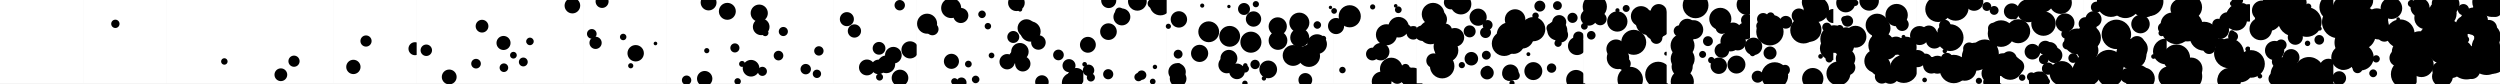
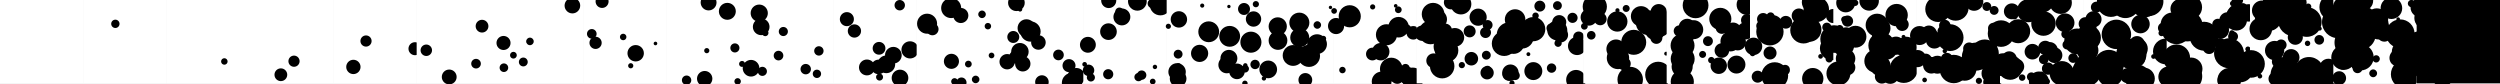
<svg xmlns="http://www.w3.org/2000/svg" width="1920" height="64" viewBox="0 0 1920 64">
  <rect x="0" y="0" width="64" height="64" fill="#fff" />
  <rect x="64" y="0" width="64" height="64" fill="#fff" />
  <circle cx="88.6" cy="18.3" r="3.2" fill="#000" />
  <rect x="128" y="0" width="64" height="64" fill="#fff" />
  <circle cx="172.3" cy="47.2" r="2.5" fill="#000" />
  <rect x="192" y="0" width="64" height="64" fill="#fff" />
  <circle cx="225.8" cy="47.0" r="4.3" fill="#000" />
  <circle cx="215.7" cy="57.4" r="4.9" fill="#000" />
  <rect x="256" y="0" width="64" height="64" fill="#fff" />
  <circle cx="281.1" cy="31.5" r="4.3" fill="#000" />
  <circle cx="271.4" cy="51.4" r="5.5" fill="#000" />
  <circle cx="318.7" cy="37.4" r="5.0" fill="#000" />
  <rect x="320" y="0" width="64" height="64" fill="#fff" />
  <circle cx="365.6" cy="48.9" r="3.7" fill="#000" />
  <circle cx="327.4" cy="38.6" r="4.4" fill="#000" />
  <circle cx="370.2" cy="20.1" r="4.9" fill="#000" />
  <circle cx="345.0" cy="59.1" r="5.7" fill="#000" />
  <rect x="384" y="0" width="64" height="64" fill="#fff" />
  <circle cx="407.0" cy="31.8" r="2.9" fill="#000" />
  <circle cx="387.0" cy="52.0" r="3.3" fill="#000" />
  <circle cx="386.7" cy="33.0" r="5.4" fill="#000" />
  <circle cx="394.3" cy="42.4" r="2.6" fill="#000" />
  <circle cx="401.9" cy="47.6" r="3.4" fill="#000" />
  <circle cx="439.6" cy="4.3" r="6.0" fill="#000" />
  <rect x="448" y="0" width="64" height="64" fill="#fff" />
  <circle cx="503.4" cy="33.4" r="1.4" fill="#000" />
  <circle cx="478.6" cy="28.4" r="2.5" fill="#000" />
  <circle cx="484.4" cy="50.5" r="2.0" fill="#000" />
  <circle cx="488.2" cy="40.9" r="6.3" fill="#000" />
  <circle cx="457.4" cy="32.9" r="4.7" fill="#000" />
  <circle cx="454.5" cy="26.0" r="3.7" fill="#000" />
  <circle cx="462.4" cy="1.1" r="5.0" fill="#000" />
  <rect x="512" y="0" width="64" height="64" fill="#fff" />
  <circle cx="527.3" cy="61.6" r="3.6" fill="#000" />
  <circle cx="566.5" cy="62.5" r="2.5" fill="#000" />
  <circle cx="564.4" cy="36.8" r="3.5" fill="#000" />
  <circle cx="541.2" cy="60.4" r="5.9" fill="#000" />
  <circle cx="544.2" cy="1.9" r="6.1" fill="#000" />
  <circle cx="558.6" cy="8.7" r="6.5" fill="#000" />
  <circle cx="569.9" cy="49.1" r="2.3" fill="#000" />
  <circle cx="542.8" cy="38.9" r="2.0" fill="#000" />
  <rect x="576" y="0" width="64" height="64" fill="#fff" />
  <circle cx="618.8" cy="53.1" r="4.0" fill="#000" />
  <circle cx="628.9" cy="39.1" r="3.6" fill="#000" />
  <circle cx="627.4" cy="56.7" r="3.2" fill="#000" />
  <circle cx="601.6" cy="24.2" r="3.5" fill="#000" />
  <circle cx="576.8" cy="52.4" r="6.4" fill="#000" />
  <circle cx="583.1" cy="10.1" r="6.6" fill="#000" />
  <circle cx="587.7" cy="25.3" r="2.5" fill="#000" />
  <circle cx="584.6" cy="20.6" r="6.4" fill="#000" />
  <circle cx="585.5" cy="54.8" r="3.5" fill="#000" />
  <circle cx="597.9" cy="42.7" r="3.7" fill="#000" />
  <rect x="640" y="0" width="64" height="64" fill="#fff" />
  <circle cx="665.8" cy="51.8" r="6.1" fill="#000" />
  <circle cx="686.1" cy="42.4" r="6.4" fill="#000" />
  <circle cx="674.7" cy="51.4" r="5.6" fill="#000" />
  <circle cx="675.5" cy="59.2" r="2.7" fill="#000" />
  <circle cx="680.7" cy="49.4" r="6.8" fill="#000" />
  <circle cx="691.2" cy="59.9" r="6.4" fill="#000" />
  <circle cx="650.4" cy="14.7" r="5.4" fill="#000" />
  <circle cx="698.9" cy="38.3" r="6.6" fill="#000" />
  <circle cx="675.1" cy="37.1" r="4.9" fill="#000" />
  <circle cx="691.0" cy="4.0" r="4.0" fill="#000" />
  <circle cx="656.2" cy="23.8" r="5.1" fill="#000" />
  <rect x="704" y="0" width="64" height="64" fill="#fff" />
  <circle cx="730.5" cy="6.2" r="7.7" fill="#000" />
  <circle cx="743.7" cy="49.2" r="2.6" fill="#000" />
  <circle cx="749.3" cy="61.0" r="2.9" fill="#000" />
  <circle cx="733.1" cy="62.6" r="2.6" fill="#000" />
  <circle cx="761.5" cy="42.6" r="2.2" fill="#000" />
  <circle cx="738.4" cy="63.4" r="3.9" fill="#000" />
  <circle cx="758.7" cy="20.1" r="2.5" fill="#000" />
  <circle cx="754.2" cy="11.0" r="2.9" fill="#000" />
  <circle cx="712.0" cy="18.2" r="7.7" fill="#000" />
  <circle cx="730.7" cy="47.1" r="5.8" fill="#000" />
  <circle cx="739.2" cy="61.7" r="1.5" fill="#000" />
  <circle cx="716.1" cy="22.4" r="4.7" fill="#000" />
  <circle cx="737.9" cy="11.9" r="5.8" fill="#000" />
  <rect x="768" y="0" width="64" height="64" fill="#fff" />
  <circle cx="812.9" cy="42.2" r="4.1" fill="#000" />
  <circle cx="778.2" cy="28.4" r="4.6" fill="#000" />
  <circle cx="823.3" cy="63.7" r="7.8" fill="#000" />
  <circle cx="785.5" cy="49.0" r="5.9" fill="#000" />
  <circle cx="800.2" cy="63.0" r="5.2" fill="#000" />
  <circle cx="797.5" cy="32.6" r="5.6" fill="#000" />
  <circle cx="780.0" cy="43.8" r="5.0" fill="#000" />
  <circle cx="821.0" cy="50.4" r="5.0" fill="#000" />
  <circle cx="788.3" cy="21.6" r="6.8" fill="#000" />
  <circle cx="783.4" cy="7.2" r="1.7" fill="#000" />
  <circle cx="773.5" cy="47.4" r="5.9" fill="#000" />
  <circle cx="780.6" cy="2.1" r="6.4" fill="#000" />
  <circle cx="783.3" cy="39.7" r="6.7" fill="#000" />
  <circle cx="791.4" cy="24.2" r="7.8" fill="#000" />
  <circle cx="826.6" cy="58.9" r="6.7" fill="#000" />
  <rect x="832" y="0" width="64" height="64" fill="#fff" />
  <circle cx="835.5" cy="34.4" r="6.1" fill="#000" />
  <circle cx="851.3" cy="24.3" r="6.4" fill="#000" />
  <circle cx="833.0" cy="49.4" r="1.8" fill="#000" />
  <circle cx="861.6" cy="13.0" r="6.5" fill="#000" />
  <circle cx="876.8" cy="57.7" r="3.6" fill="#000" />
  <circle cx="851.1" cy="57.0" r="3.9" fill="#000" />
  <circle cx="885.3" cy="62.6" r="2.2" fill="#000" />
  <circle cx="859.7" cy="9.0" r="3.2" fill="#000" />
  <circle cx="891.2" cy="3.6" r="8.2" fill="#000" />
  <circle cx="873.5" cy="1.0" r="7.2" fill="#000" />
  <circle cx="851.5" cy="0.4" r="5.8" fill="#000" />
  <circle cx="836.0" cy="54.0" r="4.4" fill="#000" />
  <circle cx="837.8" cy="59.5" r="3.1" fill="#000" />
  <circle cx="874.4" cy="59.2" r="3.2" fill="#000" />
  <circle cx="885.0" cy="2.7" r="3.6" fill="#000" />
  <circle cx="887.0" cy="51.4" r="1.7" fill="#000" />
  <rect x="896" y="0" width="64" height="64" fill="#fff" />
  <circle cx="905.1" cy="50.7" r="2.2" fill="#000" />
  <circle cx="904.8" cy="60.4" r="6.4" fill="#000" />
  <circle cx="921.3" cy="41.0" r="6.6" fill="#000" />
  <circle cx="923.3" cy="4.3" r="1.6" fill="#000" />
  <circle cx="956.3" cy="52.8" r="2.9" fill="#000" />
  <circle cx="904.0" cy="55.2" r="6.7" fill="#000" />
  <circle cx="956.1" cy="64.0" r="2.1" fill="#000" />
  <circle cx="897.3" cy="20.2" r="2.0" fill="#000" />
  <circle cx="944.4" cy="27.9" r="8.0" fill="#000" />
  <circle cx="928.3" cy="24.4" r="8.0" fill="#000" />
  <circle cx="956.4" cy="50.2" r="1.7" fill="#000" />
  <circle cx="904.8" cy="41.6" r="3.4" fill="#000" />
  <circle cx="942.2" cy="49.8" r="6.5" fill="#000" />
  <circle cx="955.4" cy="6.9" r="4.6" fill="#000" />
  <circle cx="950.0" cy="54.8" r="6.0" fill="#000" />
  <circle cx="943.8" cy="44.8" r="6.5" fill="#000" />
  <circle cx="905.4" cy="14.9" r="6.3" fill="#000" />
  <circle cx="943.8" cy="5.0" r="1.3" fill="#000" />
  <rect x="960" y="0" width="64" height="64" fill="#fff" />
  <circle cx="964.5" cy="3.2" r="2.4" fill="#000" />
  <circle cx="962.7" cy="14.6" r="5.9" fill="#000" />
  <circle cx="1011.7" cy="19.2" r="2.9" fill="#000" />
  <circle cx="1016.4" cy="29.6" r="2.1" fill="#000" />
  <circle cx="960.7" cy="32.4" r="8.1" fill="#000" />
  <circle cx="998.2" cy="28.9" r="7.3" fill="#000" />
  <circle cx="993.1" cy="42.6" r="8.0" fill="#000" />
  <circle cx="1021.8" cy="5.7" r="1.3" fill="#000" />
  <circle cx="981.3" cy="20.3" r="7.0" fill="#000" />
  <circle cx="978.3" cy="27.1" r="2.0" fill="#000" />
  <circle cx="974.0" cy="53.3" r="6.8" fill="#000" />
  <circle cx="1004.2" cy="44.6" r="3.6" fill="#000" />
  <circle cx="981.5" cy="31.1" r="7.2" fill="#000" />
  <circle cx="1005.3" cy="42.9" r="8.5" fill="#000" />
  <circle cx="998.4" cy="39.8" r="4.1" fill="#000" />
  <circle cx="997.9" cy="17.4" r="7.7" fill="#000" />
  <circle cx="1002.5" cy="61.4" r="5.3" fill="#000" />
  <circle cx="970.7" cy="60.2" r="1.7" fill="#000" />
  <circle cx="963.9" cy="49.5" r="3.6" fill="#000" />
  <circle cx="1011.5" cy="33.9" r="7.6" fill="#000" />
  <rect x="1024" y="0" width="64" height="64" fill="#fff" />
  <circle cx="1069.8" cy="58.4" r="4.3" fill="#000" />
  <circle cx="1068.3" cy="50.3" r="4.0" fill="#000" />
  <circle cx="1024.6" cy="8.4" r="2.2" fill="#000" />
  <circle cx="1085.0" cy="60.3" r="8.4" fill="#000" />
  <circle cx="1071.9" cy="4.5" r="1.4" fill="#000" />
  <circle cx="1073.9" cy="7.5" r="2.6" fill="#000" />
  <circle cx="1073.1" cy="59.4" r="5.0" fill="#000" />
  <circle cx="1054.0" cy="41.5" r="4.9" fill="#000" />
  <circle cx="1063.1" cy="62.0" r="3.1" fill="#000" />
  <circle cx="1074.1" cy="20.9" r="7.9" fill="#000" />
  <circle cx="1085.4" cy="25.2" r="5.2" fill="#000" />
  <circle cx="1061.1" cy="62.6" r="7.6" fill="#000" />
  <circle cx="1080.4" cy="22.3" r="3.5" fill="#000" />
  <circle cx="1026.1" cy="20.0" r="6.2" fill="#000" />
  <circle cx="1031.0" cy="53.8" r="2.5" fill="#000" />
  <circle cx="1036.6" cy="12.5" r="8.5" fill="#000" />
  <circle cx="1080.8" cy="58.1" r="6.7" fill="#000" />
  <circle cx="1064.8" cy="26.7" r="8.1" fill="#000" />
  <circle cx="1060.4" cy="39.7" r="6.7" fill="#000" />
  <circle cx="1068.5" cy="53.0" r="8.7" fill="#000" />
  <circle cx="1054.2" cy="5.3" r="2.0" fill="#000" />
  <circle cx="1079.4" cy="52.4" r="3.3" fill="#000" />
  <rect x="1088" y="0" width="64" height="64" fill="#fff" />
  <circle cx="1142.4" cy="53.4" r="2.9" fill="#000" />
  <circle cx="1122.0" cy="3.1" r="8.0" fill="#000" />
  <circle cx="1092.3" cy="25.5" r="5.9" fill="#000" />
  <circle cx="1107.6" cy="50.8" r="9.4" fill="#000" />
  <circle cx="1141.5" cy="42.4" r="3.4" fill="#000" />
  <circle cx="1114.3" cy="1.8" r="5.4" fill="#000" />
  <circle cx="1104.2" cy="14.8" r="7.1" fill="#000" />
  <circle cx="1135.2" cy="13.2" r="6.6" fill="#000" />
  <circle cx="1140.9" cy="25.0" r="4.2" fill="#000" />
  <circle cx="1117.3" cy="28.7" r="7.2" fill="#000" />
  <circle cx="1098.7" cy="24.9" r="9.1" fill="#000" />
  <circle cx="1142.5" cy="19.2" r="3.8" fill="#000" />
  <circle cx="1142.1" cy="55.9" r="5.1" fill="#000" />
  <circle cx="1101.0" cy="46.6" r="5.6" fill="#000" />
  <circle cx="1110.0" cy="35.8" r="9.0" fill="#000" />
  <circle cx="1117.9" cy="39.7" r="1.8" fill="#000" />
  <circle cx="1111.0" cy="38.7" r="9.0" fill="#000" />
  <circle cx="1100.6" cy="10.9" r="8.7" fill="#000" />
  <circle cx="1100.1" cy="14.5" r="4.6" fill="#000" />
  <circle cx="1130.0" cy="45.1" r="5.2" fill="#000" />
  <circle cx="1109.8" cy="23.5" r="5.4" fill="#000" />
  <circle cx="1122.7" cy="50.0" r="2.4" fill="#000" />
  <circle cx="1128.7" cy="24.1" r="4.6" fill="#000" />
  <rect x="1152" y="0" width="64" height="64" fill="#fff" />
  <circle cx="1210.4" cy="61.3" r="7.6" fill="#000" />
  <circle cx="1196.0" cy="23.3" r="7.7" fill="#000" />
  <circle cx="1207.7" cy="13.7" r="3.9" fill="#000" />
  <circle cx="1196.1" cy="4.3" r="3.4" fill="#000" />
  <circle cx="1212.4" cy="28.4" r="4.2" fill="#000" />
  <circle cx="1158.8" cy="57.0" r="5.0" fill="#000" />
  <circle cx="1169.0" cy="28.4" r="8.9" fill="#000" />
  <circle cx="1173.8" cy="41.6" r="1.5" fill="#000" />
  <circle cx="1161.2" cy="63.8" r="2.0" fill="#000" />
  <circle cx="1163.7" cy="58.0" r="3.5" fill="#000" />
  <circle cx="1191.6" cy="52.3" r="3.6" fill="#000" />
  <circle cx="1211.2" cy="35.3" r="7.0" fill="#000" />
  <circle cx="1198.5" cy="26.8" r="5.8" fill="#000" />
  <circle cx="1163.6" cy="15.0" r="7.9" fill="#000" />
  <circle cx="1160.0" cy="55.8" r="6.3" fill="#000" />
  <circle cx="1177.5" cy="22.4" r="9.3" fill="#000" />
  <circle cx="1191.3" cy="21.6" r="3.6" fill="#000" />
  <circle cx="1155.2" cy="33.5" r="9.5" fill="#000" />
  <circle cx="1182.6" cy="4.7" r="4.2" fill="#000" />
  <circle cx="1179.3" cy="12.1" r="2.5" fill="#000" />
  <circle cx="1158.9" cy="26.6" r="9.4" fill="#000" />
  <circle cx="1196.6" cy="33.2" r="2.8" fill="#000" />
  <circle cx="1162.4" cy="33.1" r="8.3" fill="#000" />
  <circle cx="1197.5" cy="17.0" r="5.4" fill="#000" />
  <circle cx="1177.6" cy="54.6" r="6.9" fill="#000" />
  <rect x="1216" y="0" width="64" height="64" fill="#fff" />
  <circle cx="1220.3" cy="13.3" r="6.4" fill="#000" />
  <circle cx="1276.8" cy="61.1" r="4.8" fill="#000" />
  <circle cx="1273.9" cy="9.4" r="6.3" fill="#000" />
  <circle cx="1242.6" cy="44.5" r="8.6" fill="#000" />
  <circle cx="1247.3" cy="48.9" r="5.1" fill="#000" />
  <circle cx="1248.9" cy="6.5" r="2.7" fill="#000" />
  <circle cx="1225.0" cy="9.9" r="4.7" fill="#000" />
  <circle cx="1242.2" cy="7.9" r="1.6" fill="#000" />
  <circle cx="1272.1" cy="29.1" r="4.6" fill="#000" />
  <circle cx="1265.8" cy="17.4" r="9.5" fill="#000" />
  <circle cx="1229.0" cy="14.5" r="4.9" fill="#000" />
  <circle cx="1252.0" cy="61.1" r="9.8" fill="#000" />
  <circle cx="1275.2" cy="20.9" r="7.2" fill="#000" />
  <circle cx="1271.2" cy="22.8" r="8.0" fill="#000" />
  <circle cx="1279.6" cy="41.2" r="1.5" fill="#000" />
  <circle cx="1260.3" cy="12.5" r="7.8" fill="#000" />
  <circle cx="1271.7" cy="22.6" r="1.3" fill="#000" />
  <circle cx="1241.1" cy="37.7" r="7.4" fill="#000" />
  <circle cx="1273.5" cy="57.4" r="10.0" fill="#000" />
  <circle cx="1216.8" cy="20.2" r="2.6" fill="#000" />
  <circle cx="1242.1" cy="16.5" r="7.8" fill="#000" />
  <circle cx="1274.8" cy="61.5" r="2.0" fill="#000" />
  <circle cx="1247.3" cy="15.1" r="1.6" fill="#000" />
  <circle cx="1254.7" cy="32.5" r="9.6" fill="#000" />
  <circle cx="1277.5" cy="16.3" r="7.8" fill="#000" />
  <circle cx="1224.8" cy="5.1" r="9.3" fill="#000" />
  <circle cx="1222.1" cy="27.1" r="3.3" fill="#000" />
  <rect x="1280" y="0" width="64" height="64" fill="#fff" />
  <circle cx="1340.6" cy="23.7" r="6.6" fill="#000" />
  <circle cx="1297.9" cy="28.9" r="3.0" fill="#000" />
  <circle cx="1341.9" cy="15.5" r="4.8" fill="#000" />
  <circle cx="1302.2" cy="4.1" r="9.9" fill="#000" />
  <circle cx="1289.7" cy="23.8" r="4.3" fill="#000" />
  <circle cx="1341.5" cy="3.6" r="7.8" fill="#000" />
  <circle cx="1292.3" cy="45.2" r="9.2" fill="#000" />
  <circle cx="1333.6" cy="49.6" r="6.9" fill="#000" />
  <circle cx="1311.7" cy="31.6" r="3.8" fill="#000" />
  <circle cx="1322.4" cy="21.2" r="4.8" fill="#000" />
  <circle cx="1322.4" cy="38.8" r="5.6" fill="#000" />
  <circle cx="1329.0" cy="31.8" r="7.7" fill="#000" />
  <circle cx="1321.2" cy="14.5" r="8.5" fill="#000" />
  <circle cx="1300.8" cy="22.8" r="7.3" fill="#000" />
  <circle cx="1295.8" cy="21.0" r="6.6" fill="#000" />
  <circle cx="1307.6" cy="41.8" r="2.7" fill="#000" />
  <circle cx="1341.0" cy="28.2" r="1.3" fill="#000" />
  <circle cx="1334.6" cy="32.4" r="6.3" fill="#000" />
  <circle cx="1291.8" cy="60.7" r="2.5" fill="#000" />
  <circle cx="1292.0" cy="62.7" r="8.9" fill="#000" />
  <circle cx="1292.2" cy="35.0" r="9.2" fill="#000" />
  <circle cx="1331.0" cy="23.8" r="6.5" fill="#000" />
  <circle cx="1314.3" cy="46.2" r="2.5" fill="#000" />
  <circle cx="1291.9" cy="51.2" r="8.1" fill="#000" />
  <circle cx="1337.0" cy="23.3" r="2.3" fill="#000" />
  <circle cx="1316.6" cy="15.9" r="2.7" fill="#000" />
  <circle cx="1287.1" cy="51.0" r="1.8" fill="#000" />
  <circle cx="1320.0" cy="50.5" r="6.3" fill="#000" />
  <circle cx="1306.0" cy="6.4" r="1.9" fill="#000" />
  <rect x="1344" y="0" width="64" height="64" fill="#fff" />
  <circle cx="1391.7" cy="11.0" r="2.0" fill="#000" />
  <circle cx="1344.9" cy="34.6" r="2.3" fill="#000" />
  <circle cx="1389.0" cy="19.2" r="4.3" fill="#000" />
  <circle cx="1407.8" cy="12.3" r="5.4" fill="#000" />
  <circle cx="1354.1" cy="14.7" r="4.7" fill="#000" />
  <circle cx="1392.2" cy="60.4" r="8.2" fill="#000" />
  <circle cx="1349.9" cy="58.9" r="4.6" fill="#000" />
  <circle cx="1346.7" cy="35.6" r="6.7" fill="#000" />
  <circle cx="1404.8" cy="45.2" r="2.8" fill="#000" />
  <circle cx="1392.2" cy="13.1" r="5.2" fill="#000" />
  <circle cx="1403.0" cy="20.9" r="3.5" fill="#000" />
  <circle cx="1359.3" cy="24.4" r="10.5" fill="#000" />
  <circle cx="1398.2" cy="43.3" r="1.8" fill="#000" />
  <circle cx="1371.5" cy="17.1" r="4.9" fill="#000" />
  <circle cx="1385.1" cy="23.2" r="10.2" fill="#000" />
  <circle cx="1359.4" cy="40.7" r="5.0" fill="#000" />
  <circle cx="1346.0" cy="41.0" r="2.2" fill="#000" />
  <circle cx="1398.9" cy="8.7" r="1.3" fill="#000" />
  <circle cx="1406.8" cy="37.1" r="9.1" fill="#000" />
  <circle cx="1359.8" cy="12.6" r="3.1" fill="#000" />
  <circle cx="1381.6" cy="12.1" r="5.6" fill="#000" />
  <circle cx="1371.0" cy="53.4" r="3.6" fill="#000" />
  <circle cx="1402.1" cy="33.5" r="2.9" fill="#000" />
  <circle cx="1352.9" cy="19.9" r="4.1" fill="#000" />
  <circle cx="1363.0" cy="58.1" r="10.3" fill="#000" />
  <circle cx="1391.7" cy="1.7" r="7.9" fill="#000" />
  <circle cx="1394.9" cy="7.2" r="9.8" fill="#000" />
  <circle cx="1361.4" cy="19.3" r="7.7" fill="#000" />
  <circle cx="1383.8" cy="14.2" r="4.4" fill="#000" />
  <circle cx="1389.6" cy="22.8" r="9.3" fill="#000" />
  <circle cx="1371.5" cy="54.6" r="2.9" fill="#000" />
  <rect x="1408" y="0" width="64" height="64" fill="#fff" />
  <circle cx="1418.8" cy="37.4" r="2.5" fill="#000" />
  <circle cx="1408.6" cy="30.0" r="10.6" fill="#000" />
  <circle cx="1443.9" cy="21.7" r="8.0" fill="#000" />
  <circle cx="1417.5" cy="2.2" r="7.3" fill="#000" />
  <circle cx="1461.9" cy="28.3" r="1.5" fill="#000" />
  <circle cx="1464.0" cy="36.4" r="8.2" fill="#000" />
  <circle cx="1445.3" cy="58.8" r="5.4" fill="#000" />
  <circle cx="1417.4" cy="45.0" r="7.5" fill="#000" />
  <circle cx="1456.6" cy="11.6" r="8.6" fill="#000" />
  <circle cx="1415.7" cy="34.9" r="8.3" fill="#000" />
  <circle cx="1418.9" cy="16.2" r="4.3" fill="#000" />
  <circle cx="1411.9" cy="56.4" r="9.2" fill="#000" />
  <circle cx="1444.1" cy="50.6" r="7.9" fill="#000" />
  <circle cx="1412.9" cy="61.8" r="3.7" fill="#000" />
  <circle cx="1462.1" cy="52.9" r="10.8" fill="#000" />
  <circle cx="1417.8" cy="27.2" r="6.2" fill="#000" />
  <circle cx="1460.9" cy="18.8" r="5.0" fill="#000" />
  <circle cx="1441.6" cy="19.3" r="8.8" fill="#000" />
  <circle cx="1442.9" cy="26.6" r="5.3" fill="#000" />
  <circle cx="1448.5" cy="37.1" r="8.8" fill="#000" />
  <circle cx="1457.9" cy="13.8" r="6.0" fill="#000" />
  <circle cx="1451.7" cy="57.6" r="6.8" fill="#000" />
  <circle cx="1425.0" cy="28.2" r="8.4" fill="#000" />
  <circle cx="1424.8" cy="2.2" r="2.4" fill="#000" />
  <circle cx="1412.9" cy="22.1" r="2.9" fill="#000" />
  <circle cx="1416.6" cy="15.0" r="2.6" fill="#000" />
  <circle cx="1456.1" cy="35.1" r="7.0" fill="#000" />
  <circle cx="1437.9" cy="4.8" r="1.6" fill="#000" />
  <circle cx="1440.8" cy="46.9" r="9.0" fill="#000" />
  <circle cx="1435.5" cy="0.7" r="7.5" fill="#000" />
  <circle cx="1416.5" cy="43.2" r="1.3" fill="#000" />
  <circle cx="1445.0" cy="34.9" r="10.1" fill="#000" />
  <circle cx="1418.9" cy="51.8" r="6.0" fill="#000" />
  <rect x="1472" y="0" width="64" height="64" fill="#fff" />
  <circle cx="1497.7" cy="28.9" r="10.3" fill="#000" />
  <circle cx="1479.0" cy="45.9" r="4.7" fill="#000" />
  <circle cx="1472.7" cy="45.0" r="6.6" fill="#000" />
  <circle cx="1525.9" cy="5.0" r="3.4" fill="#000" />
  <circle cx="1485.2" cy="4.4" r="1.8" fill="#000" />
  <circle cx="1501.9" cy="5.9" r="10.0" fill="#000" />
  <circle cx="1488.5" cy="7.0" r="9.9" fill="#000" />
  <circle cx="1483.5" cy="26.6" r="4.6" fill="#000" />
  <circle cx="1492.1" cy="24.0" r="4.1" fill="#000" />
  <circle cx="1533.8" cy="48.0" r="3.7" fill="#000" />
  <circle cx="1517.5" cy="43.5" r="10.8" fill="#000" />
  <circle cx="1530.5" cy="34.9" r="3.4" fill="#000" />
  <circle cx="1516.1" cy="1.2" r="7.1" fill="#000" />
  <circle cx="1493.6" cy="39.2" r="1.7" fill="#000" />
  <circle cx="1527.5" cy="63.1" r="4.4" fill="#000" />
  <circle cx="1483.3" cy="50.1" r="6.4" fill="#000" />
  <circle cx="1521.5" cy="47.0" r="6.2" fill="#000" />
  <circle cx="1508.9" cy="53.0" r="9.0" fill="#000" />
  <circle cx="1524.3" cy="41.1" r="10.8" fill="#000" />
  <circle cx="1531.5" cy="8.0" r="3.4" fill="#000" />
  <circle cx="1478.1" cy="61.4" r="1.8" fill="#000" />
  <circle cx="1512.4" cy="37.3" r="4.7" fill="#000" />
  <circle cx="1493.6" cy="19.6" r="4.4" fill="#000" />
  <circle cx="1532.7" cy="61.2" r="5.1" fill="#000" />
  <circle cx="1519.8" cy="62.1" r="2.4" fill="#000" />
  <circle cx="1500.5" cy="53.0" r="10.9" fill="#000" />
  <circle cx="1531.0" cy="21.7" r="4.2" fill="#000" />
  <circle cx="1507.9" cy="45.1" r="1.8" fill="#000" />
  <circle cx="1487.9" cy="49.7" r="6.9" fill="#000" />
  <circle cx="1497.1" cy="55.5" r="2.7" fill="#000" />
  <circle cx="1495.2" cy="45.2" r="4.6" fill="#000" />
  <circle cx="1474.2" cy="27.3" r="7.3" fill="#000" />
  <circle cx="1481.4" cy="25.7" r="6.1" fill="#000" />
  <circle cx="1485.6" cy="30.8" r="6.5" fill="#000" />
  <circle cx="1529.4" cy="56.4" r="7.6" fill="#000" />
  <rect x="1536" y="0" width="64" height="64" fill="#fff" />
  <circle cx="1569.4" cy="18.1" r="9.4" fill="#000" />
  <circle cx="1560.9" cy="39.7" r="6.0" fill="#000" />
  <circle cx="1586.0" cy="17.5" r="7.2" fill="#000" />
  <circle cx="1563.0" cy="10.1" r="4.8" fill="#000" />
  <circle cx="1586.5" cy="26.2" r="3.4" fill="#000" />
  <circle cx="1567.6" cy="17.2" r="3.2" fill="#000" />
  <circle cx="1572.9" cy="52.7" r="4.7" fill="#000" />
  <circle cx="1583.5" cy="56.3" r="9.4" fill="#000" />
  <circle cx="1543.8" cy="51.8" r="9.5" fill="#000" />
  <circle cx="1547.1" cy="12.3" r="2.6" fill="#000" />
  <circle cx="1545.1" cy="8.7" r="6.1" fill="#000" />
  <circle cx="1574.2" cy="38.5" r="6.2" fill="#000" />
  <circle cx="1538.4" cy="49.7" r="8.8" fill="#000" />
  <circle cx="1587.6" cy="34.4" r="3.6" fill="#000" />
  <circle cx="1577.9" cy="42.4" r="6.0" fill="#000" />
  <circle cx="1536.8" cy="51.5" r="6.6" fill="#000" />
  <circle cx="1595.2" cy="31.8" r="9.9" fill="#000" />
  <circle cx="1568.1" cy="56.9" r="1.9" fill="#000" />
  <circle cx="1565.4" cy="12.8" r="1.5" fill="#000" />
  <circle cx="1550.0" cy="24.0" r="9.2" fill="#000" />
  <circle cx="1568.2" cy="0.4" r="9.3" fill="#000" />
  <circle cx="1570.8" cy="36.8" r="5.5" fill="#000" />
  <circle cx="1572.0" cy="62.6" r="2.4" fill="#000" />
  <circle cx="1594.3" cy="33.6" r="2.9" fill="#000" />
  <circle cx="1560.1" cy="59.0" r="3.4" fill="#000" />
  <circle cx="1569.6" cy="45.6" r="3.7" fill="#000" />
  <circle cx="1593.0" cy="63.4" r="7.8" fill="#000" />
  <circle cx="1548.6" cy="51.1" r="6.0" fill="#000" />
  <circle cx="1536.8" cy="25.8" r="10.2" fill="#000" />
  <circle cx="1566.8" cy="4.8" r="2.3" fill="#000" />
  <circle cx="1582.6" cy="2.1" r="8.6" fill="#000" />
  <circle cx="1557.9" cy="8.2" r="8.9" fill="#000" />
  <circle cx="1592.2" cy="44.6" r="3.7" fill="#000" />
  <circle cx="1565.9" cy="62.6" r="7.7" fill="#000" />
  <circle cx="1553.0" cy="59.6" r="2.5" fill="#000" />
  <circle cx="1543.1" cy="45.2" r="5.8" fill="#000" />
  <circle cx="1567.2" cy="1.5" r="4.2" fill="#000" />
  <rect x="1600" y="0" width="64" height="64" fill="#fff" />
  <circle cx="1633.6" cy="43.1" r="5.9" fill="#000" />
  <circle cx="1632.3" cy="2.7" r="11.2" fill="#000" />
  <circle cx="1650.2" cy="1.1" r="11.3" fill="#000" />
  <circle cx="1661.5" cy="21.5" r="4.2" fill="#000" />
  <circle cx="1614.3" cy="50.2" r="7.4" fill="#000" />
  <circle cx="1603.9" cy="20.7" r="6.2" fill="#000" />
  <circle cx="1622.4" cy="32.4" r="1.4" fill="#000" />
  <circle cx="1620.5" cy="50.1" r="7.3" fill="#000" />
  <circle cx="1624.8" cy="21.5" r="3.8" fill="#000" />
  <circle cx="1607.8" cy="14.8" r="6.2" fill="#000" />
  <circle cx="1662.3" cy="57.2" r="1.9" fill="#000" />
  <circle cx="1619.6" cy="49.8" r="11.5" fill="#000" />
  <circle cx="1603.7" cy="29.0" r="9.8" fill="#000" />
  <circle cx="1636.6" cy="36.3" r="4.8" fill="#000" />
  <circle cx="1610.0" cy="5.5" r="4.2" fill="#000" />
  <circle cx="1621.7" cy="53.5" r="7.0" fill="#000" />
  <circle cx="1639.6" cy="50.2" r="4.5" fill="#000" />
  <circle cx="1631.4" cy="38.1" r="3.5" fill="#000" />
  <circle cx="1634.0" cy="58.1" r="5.8" fill="#000" />
  <circle cx="1641.5" cy="59.4" r="9.8" fill="#000" />
  <circle cx="1663.4" cy="39.5" r="9.9" fill="#000" />
  <circle cx="1620.6" cy="56.8" r="9.9" fill="#000" />
  <circle cx="1643.9" cy="18.5" r="7.1" fill="#000" />
  <circle cx="1660.1" cy="25.4" r="2.4" fill="#000" />
  <circle cx="1621.2" cy="2.1" r="10.9" fill="#000" />
  <circle cx="1647.0" cy="3.4" r="10.0" fill="#000" />
  <circle cx="1653.9" cy="43.4" r="1.8" fill="#000" />
  <circle cx="1641.2" cy="33.7" r="6.0" fill="#000" />
  <circle cx="1625.4" cy="26.4" r="11.3" fill="#000" />
  <circle cx="1603.4" cy="51.4" r="10.3" fill="#000" />
  <circle cx="1636.9" cy="41.5" r="11.6" fill="#000" />
  <circle cx="1601.5" cy="18.3" r="5.1" fill="#000" />
  <circle cx="1602.5" cy="55.2" r="11.1" fill="#000" />
  <circle cx="1605.8" cy="41.1" r="2.6" fill="#000" />
  <circle cx="1646.4" cy="60.4" r="8.5" fill="#000" />
  <circle cx="1637.6" cy="51.4" r="4.3" fill="#000" />
  <circle cx="1641.3" cy="44.7" r="6.4" fill="#000" />
  <circle cx="1641.3" cy="37.4" r="8.2" fill="#000" />
  <circle cx="1603.3" cy="38.7" r="8.3" fill="#000" />
  <rect x="1664" y="0" width="64" height="64" fill="#fff" />
  <circle cx="1698.1" cy="37.0" r="2.6" fill="#000" />
  <circle cx="1718.4" cy="10.9" r="7.8" fill="#000" />
  <circle cx="1668.4" cy="18.6" r="9.0" fill="#000" />
  <circle cx="1665.6" cy="59.0" r="8.0" fill="#000" />
  <circle cx="1714.1" cy="25.3" r="2.1" fill="#000" />
  <circle cx="1714.7" cy="2.7" r="2.1" fill="#000" />
  <circle cx="1690.8" cy="30.3" r="3.2" fill="#000" />
  <circle cx="1671.5" cy="22.3" r="11.6" fill="#000" />
  <circle cx="1674.4" cy="6.8" r="7.5" fill="#000" />
  <circle cx="1677.6" cy="10.4" r="3.3" fill="#000" />
  <circle cx="1679.4" cy="58.6" r="11.9" fill="#000" />
  <circle cx="1705.2" cy="33.9" r="4.5" fill="#000" />
  <circle cx="1694.4" cy="29.9" r="1.4" fill="#000" />
  <circle cx="1720.6" cy="53.5" r="9.7" fill="#000" />
  <circle cx="1671.0" cy="50.9" r="2.2" fill="#000" />
  <circle cx="1710.1" cy="61.9" r="7.1" fill="#000" />
  <circle cx="1711.9" cy="40.9" r="11.5" fill="#000" />
  <circle cx="1679.9" cy="20.0" r="11.8" fill="#000" />
  <circle cx="1705.0" cy="20.3" r="1.8" fill="#000" />
  <circle cx="1672.2" cy="3.1" r="3.0" fill="#000" />
  <circle cx="1692.7" cy="27.8" r="11.1" fill="#000" />
  <circle cx="1682.8" cy="52.9" r="8.7" fill="#000" />
  <circle cx="1672.7" cy="44.4" r="3.0" fill="#000" />
  <circle cx="1726.9" cy="9.9" r="6.7" fill="#000" />
  <circle cx="1710.7" cy="15.7" r="6.3" fill="#000" />
  <circle cx="1726.4" cy="37.7" r="2.0" fill="#000" />
  <circle cx="1715.0" cy="10.9" r="5.0" fill="#000" />
  <circle cx="1717.5" cy="15.3" r="8.2" fill="#000" />
  <circle cx="1722.4" cy="6.4" r="4.0" fill="#000" />
  <circle cx="1705.1" cy="23.1" r="6.8" fill="#000" />
  <circle cx="1681.7" cy="5.6" r="9.5" fill="#000" />
  <circle cx="1715.0" cy="28.0" r="3.8" fill="#000" />
  <circle cx="1712.1" cy="61.3" r="9.1" fill="#000" />
  <circle cx="1706.2" cy="26.1" r="2.4" fill="#000" />
  <circle cx="1718.3" cy="0.0" r="4.4" fill="#000" />
  <circle cx="1718.0" cy="8.4" r="4.7" fill="#000" />
  <circle cx="1703.3" cy="18.7" r="4.3" fill="#000" />
  <circle cx="1696.6" cy="36.6" r="4.9" fill="#000" />
  <circle cx="1714.8" cy="39.9" r="2.5" fill="#000" />
  <circle cx="1668.3" cy="21.3" r="2.1" fill="#000" />
  <circle cx="1671.6" cy="44.5" r="10.4" fill="#000" />
  <rect x="1728" y="0" width="64" height="64" fill="#fff" />
  <circle cx="1763.3" cy="2.2" r="8.2" fill="#000" />
  <circle cx="1747.9" cy="9.4" r="9.0" fill="#000" />
  <circle cx="1742.1" cy="13.6" r="10.3" fill="#000" />
  <circle cx="1755.9" cy="57.4" r="12.1" fill="#000" />
  <circle cx="1780.5" cy="61.1" r="4.8" fill="#000" />
  <circle cx="1781.2" cy="30.6" r="3.7" fill="#000" />
  <circle cx="1781.2" cy="57.4" r="6.3" fill="#000" />
  <circle cx="1763.9" cy="62.0" r="6.0" fill="#000" />
  <circle cx="1735.6" cy="58.5" r="1.8" fill="#000" />
  <circle cx="1787.1" cy="60.8" r="11.8" fill="#000" />
  <circle cx="1781.6" cy="22.0" r="1.5" fill="#000" />
  <circle cx="1731.6" cy="22.2" r="2.8" fill="#000" />
  <circle cx="1757.4" cy="0.3" r="2.7" fill="#000" />
  <circle cx="1789.3" cy="13.4" r="4.9" fill="#000" />
  <circle cx="1783.7" cy="63.9" r="7.7" fill="#000" />
  <circle cx="1791.6" cy="5.5" r="10.3" fill="#000" />
  <circle cx="1751.9" cy="34.5" r="4.2" fill="#000" />
  <circle cx="1788.1" cy="5.0" r="1.6" fill="#000" />
  <circle cx="1736.3" cy="22.2" r="8.7" fill="#000" />
  <circle cx="1772.2" cy="33.3" r="2.1" fill="#000" />
  <circle cx="1746.9" cy="38.8" r="7.4" fill="#000" />
  <circle cx="1759.6" cy="44.1" r="6.4" fill="#000" />
  <circle cx="1770.5" cy="59.3" r="11.2" fill="#000" />
  <circle cx="1771.1" cy="10.4" r="5.3" fill="#000" />
  <circle cx="1746.5" cy="3.1" r="9.0" fill="#000" />
  <circle cx="1771.6" cy="16.9" r="11.4" fill="#000" />
  <circle cx="1749.4" cy="47.4" r="4.6" fill="#000" />
  <circle cx="1791.2" cy="1.4" r="5.2" fill="#000" />
  <circle cx="1762.0" cy="56.4" r="4.5" fill="#000" />
  <circle cx="1772.7" cy="5.1" r="2.4" fill="#000" />
  <circle cx="1769.3" cy="9.6" r="5.3" fill="#000" />
  <circle cx="1728.8" cy="49.1" r="10.6" fill="#000" />
  <circle cx="1747.4" cy="60.5" r="5.2" fill="#000" />
  <circle cx="1756.3" cy="45.9" r="4.0" fill="#000" />
  <circle cx="1755.3" cy="4.0" r="4.5" fill="#000" />
  <circle cx="1788.2" cy="52.0" r="6.9" fill="#000" />
  <circle cx="1773.3" cy="55.4" r="11.6" fill="#000" />
  <circle cx="1761.7" cy="15.6" r="12.2" fill="#000" />
  <circle cx="1756.6" cy="6.7" r="7.8" fill="#000" />
  <circle cx="1754.5" cy="2.6" r="1.6" fill="#000" />
  <circle cx="1747.2" cy="9.5" r="7.6" fill="#000" />
  <circle cx="1737.2" cy="8.1" r="7.7" fill="#000" />
  <circle cx="1755.2" cy="10.1" r="1.8" fill="#000" />
  <circle cx="1762.8" cy="28.6" r="5.8" fill="#000" />
  <rect x="1792" y="0" width="64" height="64" fill="#fff" />
  <circle cx="1826.7" cy="21.9" r="8.4" fill="#000" />
  <circle cx="1853.2" cy="56.2" r="2.3" fill="#000" />
  <circle cx="1855.2" cy="29.9" r="1.8" fill="#000" />
  <circle cx="1795.6" cy="17.0" r="12.3" fill="#000" />
  <circle cx="1802.6" cy="7.1" r="11.3" fill="#000" />
  <circle cx="1850.6" cy="31.2" r="2.8" fill="#000" />
  <circle cx="1836.6" cy="6.3" r="8.3" fill="#000" />
  <circle cx="1802.9" cy="9.1" r="5.8" fill="#000" />
  <circle cx="1824.9" cy="45.2" r="2.8" fill="#000" />
  <circle cx="1822.6" cy="56.3" r="3.0" fill="#000" />
  <circle cx="1796.5" cy="60.0" r="5.3" fill="#000" />
  <circle cx="1814.5" cy="23.8" r="7.7" fill="#000" />
  <circle cx="1833.6" cy="9.7" r="2.8" fill="#000" />
  <circle cx="1808.4" cy="26.6" r="3.8" fill="#000" />
  <circle cx="1825.1" cy="18.8" r="2.6" fill="#000" />
  <circle cx="1841.0" cy="31.9" r="2.8" fill="#000" />
  <circle cx="1807.6" cy="28.0" r="4.7" fill="#000" />
  <circle cx="1838.8" cy="7.9" r="2.8" fill="#000" />
  <circle cx="1799.4" cy="49.5" r="4.0" fill="#000" />
  <circle cx="1811.0" cy="48.9" r="5.5" fill="#000" />
  <circle cx="1812.9" cy="26.6" r="11.6" fill="#000" />
  <circle cx="1810.6" cy="52.4" r="3.8" fill="#000" />
  <circle cx="1814.2" cy="16.3" r="11.6" fill="#000" />
  <circle cx="1799.5" cy="36.4" r="1.4" fill="#000" />
  <circle cx="1797.2" cy="8.6" r="3.0" fill="#000" />
  <circle cx="1846.8" cy="40.0" r="9.9" fill="#000" />
  <circle cx="1825.4" cy="18.4" r="9.0" fill="#000" />
  <circle cx="1814.8" cy="0.5" r="7.8" fill="#000" />
  <circle cx="1809.0" cy="5.0" r="3.3" fill="#000" />
  <circle cx="1799.9" cy="44.2" r="9.5" fill="#000" />
  <circle cx="1802.2" cy="28.6" r="4.5" fill="#000" />
  <circle cx="1841.8" cy="14.7" r="1.4" fill="#000" />
  <circle cx="1844.0" cy="25.9" r="3.0" fill="#000" />
  <circle cx="1815.4" cy="24.3" r="2.7" fill="#000" />
  <circle cx="1825.4" cy="15.1" r="8.7" fill="#000" />
  <circle cx="1846.6" cy="46.0" r="2.9" fill="#000" />
  <circle cx="1843.4" cy="25.9" r="11.0" fill="#000" />
  <circle cx="1846.7" cy="31.0" r="5.8" fill="#000" />
  <circle cx="1852.0" cy="2.7" r="2.8" fill="#000" />
  <circle cx="1848.6" cy="36.4" r="7.8" fill="#000" />
  <circle cx="1805.0" cy="32.7" r="12.1" fill="#000" />
  <circle cx="1831.2" cy="26.4" r="5.6" fill="#000" />
  <circle cx="1841.7" cy="44.5" r="6.6" fill="#000" />
  <circle cx="1835.2" cy="1.1" r="1.6" fill="#000" />
  <circle cx="1812.9" cy="44.0" r="10.1" fill="#000" />
  <circle cx="1847.2" cy="57.0" r="11.0" fill="#000" />
  <rect x="1856" y="0" width="64" height="64" fill="#fff" />
  <circle cx="1908.5" cy="1.5" r="9.8" fill="#000" />
  <circle cx="1873.2" cy="2.5" r="5.6" fill="#000" />
  <circle cx="1858.6" cy="5.8" r="7.3" fill="#000" />
  <circle cx="1899.3" cy="46.4" r="6.3" fill="#000" />
  <circle cx="1861.0" cy="37.6" r="6.4" fill="#000" />
  <circle cx="1891.8" cy="41.3" r="5.2" fill="#000" />
  <circle cx="1886.4" cy="41.3" r="8.4" fill="#000" />
  <circle cx="1913.7" cy="3.3" r="9.7" fill="#000" />
  <circle cx="1879.9" cy="8.8" r="4.2" fill="#000" />
  <circle cx="1901.3" cy="24.9" r="3.1" fill="#000" />
  <circle cx="1914.9" cy="41.3" r="1.3" fill="#000" />
  <circle cx="1875.8" cy="58.7" r="8.0" fill="#000" />
  <circle cx="1879.0" cy="27.1" r="12.4" fill="#000" />
  <circle cx="1875.3" cy="43.0" r="6.5" fill="#000" />
  <circle cx="1862.8" cy="13.8" r="8.6" fill="#000" />
  <circle cx="1879.8" cy="45.5" r="2.5" fill="#000" />
  <circle cx="1910.3" cy="28.1" r="10.2" fill="#000" />
  <circle cx="1879.0" cy="1.1" r="6.2" fill="#000" />
  <circle cx="1872.0" cy="17.5" r="11.6" fill="#000" />
  <circle cx="1875.0" cy="10.9" r="5.1" fill="#000" />
  <circle cx="1889.0" cy="27.4" r="6.2" fill="#000" />
  <circle cx="1916.4" cy="7.7" r="5.3" fill="#000" />
  <circle cx="1919.9" cy="0.2" r="10.6" fill="#000" />
  <circle cx="1894.2" cy="53.1" r="2.8" fill="#000" />
  <circle cx="1858.4" cy="35.5" r="11.5" fill="#000" />
  <circle cx="1893.2" cy="19.3" r="7.2" fill="#000" />
  <circle cx="1893.5" cy="30.3" r="2.8" fill="#000" />
  <circle cx="1859.7" cy="49.8" r="9.4" fill="#000" />
  <circle cx="1882.9" cy="52.3" r="7.6" fill="#000" />
  <circle cx="1911.2" cy="31.5" r="3.6" fill="#000" />
  <circle cx="1900.2" cy="16.3" r="10.6" fill="#000" />
  <circle cx="1898.2" cy="54.2" r="6.5" fill="#000" />
  <circle cx="1875.9" cy="10.3" r="10.8" fill="#000" />
  <circle cx="1873.2" cy="40.9" r="7.2" fill="#000" />
  <circle cx="1890.4" cy="39.2" r="8.4" fill="#000" />
  <circle cx="1909.2" cy="36.0" r="10.9" fill="#000" />
  <circle cx="1909.7" cy="45.0" r="12.6" fill="#000" />
  <circle cx="1914.5" cy="45.3" r="11.3" fill="#000" />
  <circle cx="1904.3" cy="2.1" r="2.3" fill="#000" />
  <circle cx="1903.8" cy="7.9" r="4.9" fill="#000" />
  <circle cx="1871.9" cy="34.6" r="11.0" fill="#000" />
  <circle cx="1874.0" cy="53.5" r="6.1" fill="#000" />
  <circle cx="1894.2" cy="48.2" r="12.8" fill="#000" />
  <circle cx="1891.9" cy="7.4" r="4.3" fill="#000" />
  <circle cx="1898.9" cy="43.6" r="8.2" fill="#000" />
  <circle cx="1911.5" cy="21.5" r="6.2" fill="#000" />
  <circle cx="1880.5" cy="3.2" r="8.4" fill="#000" />
  <circle cx="1866.9" cy="27.9" r="8.5" fill="#000" />
+   <rect x="1856" y="0" width="64" height="64" fill="#000" />
</svg>
